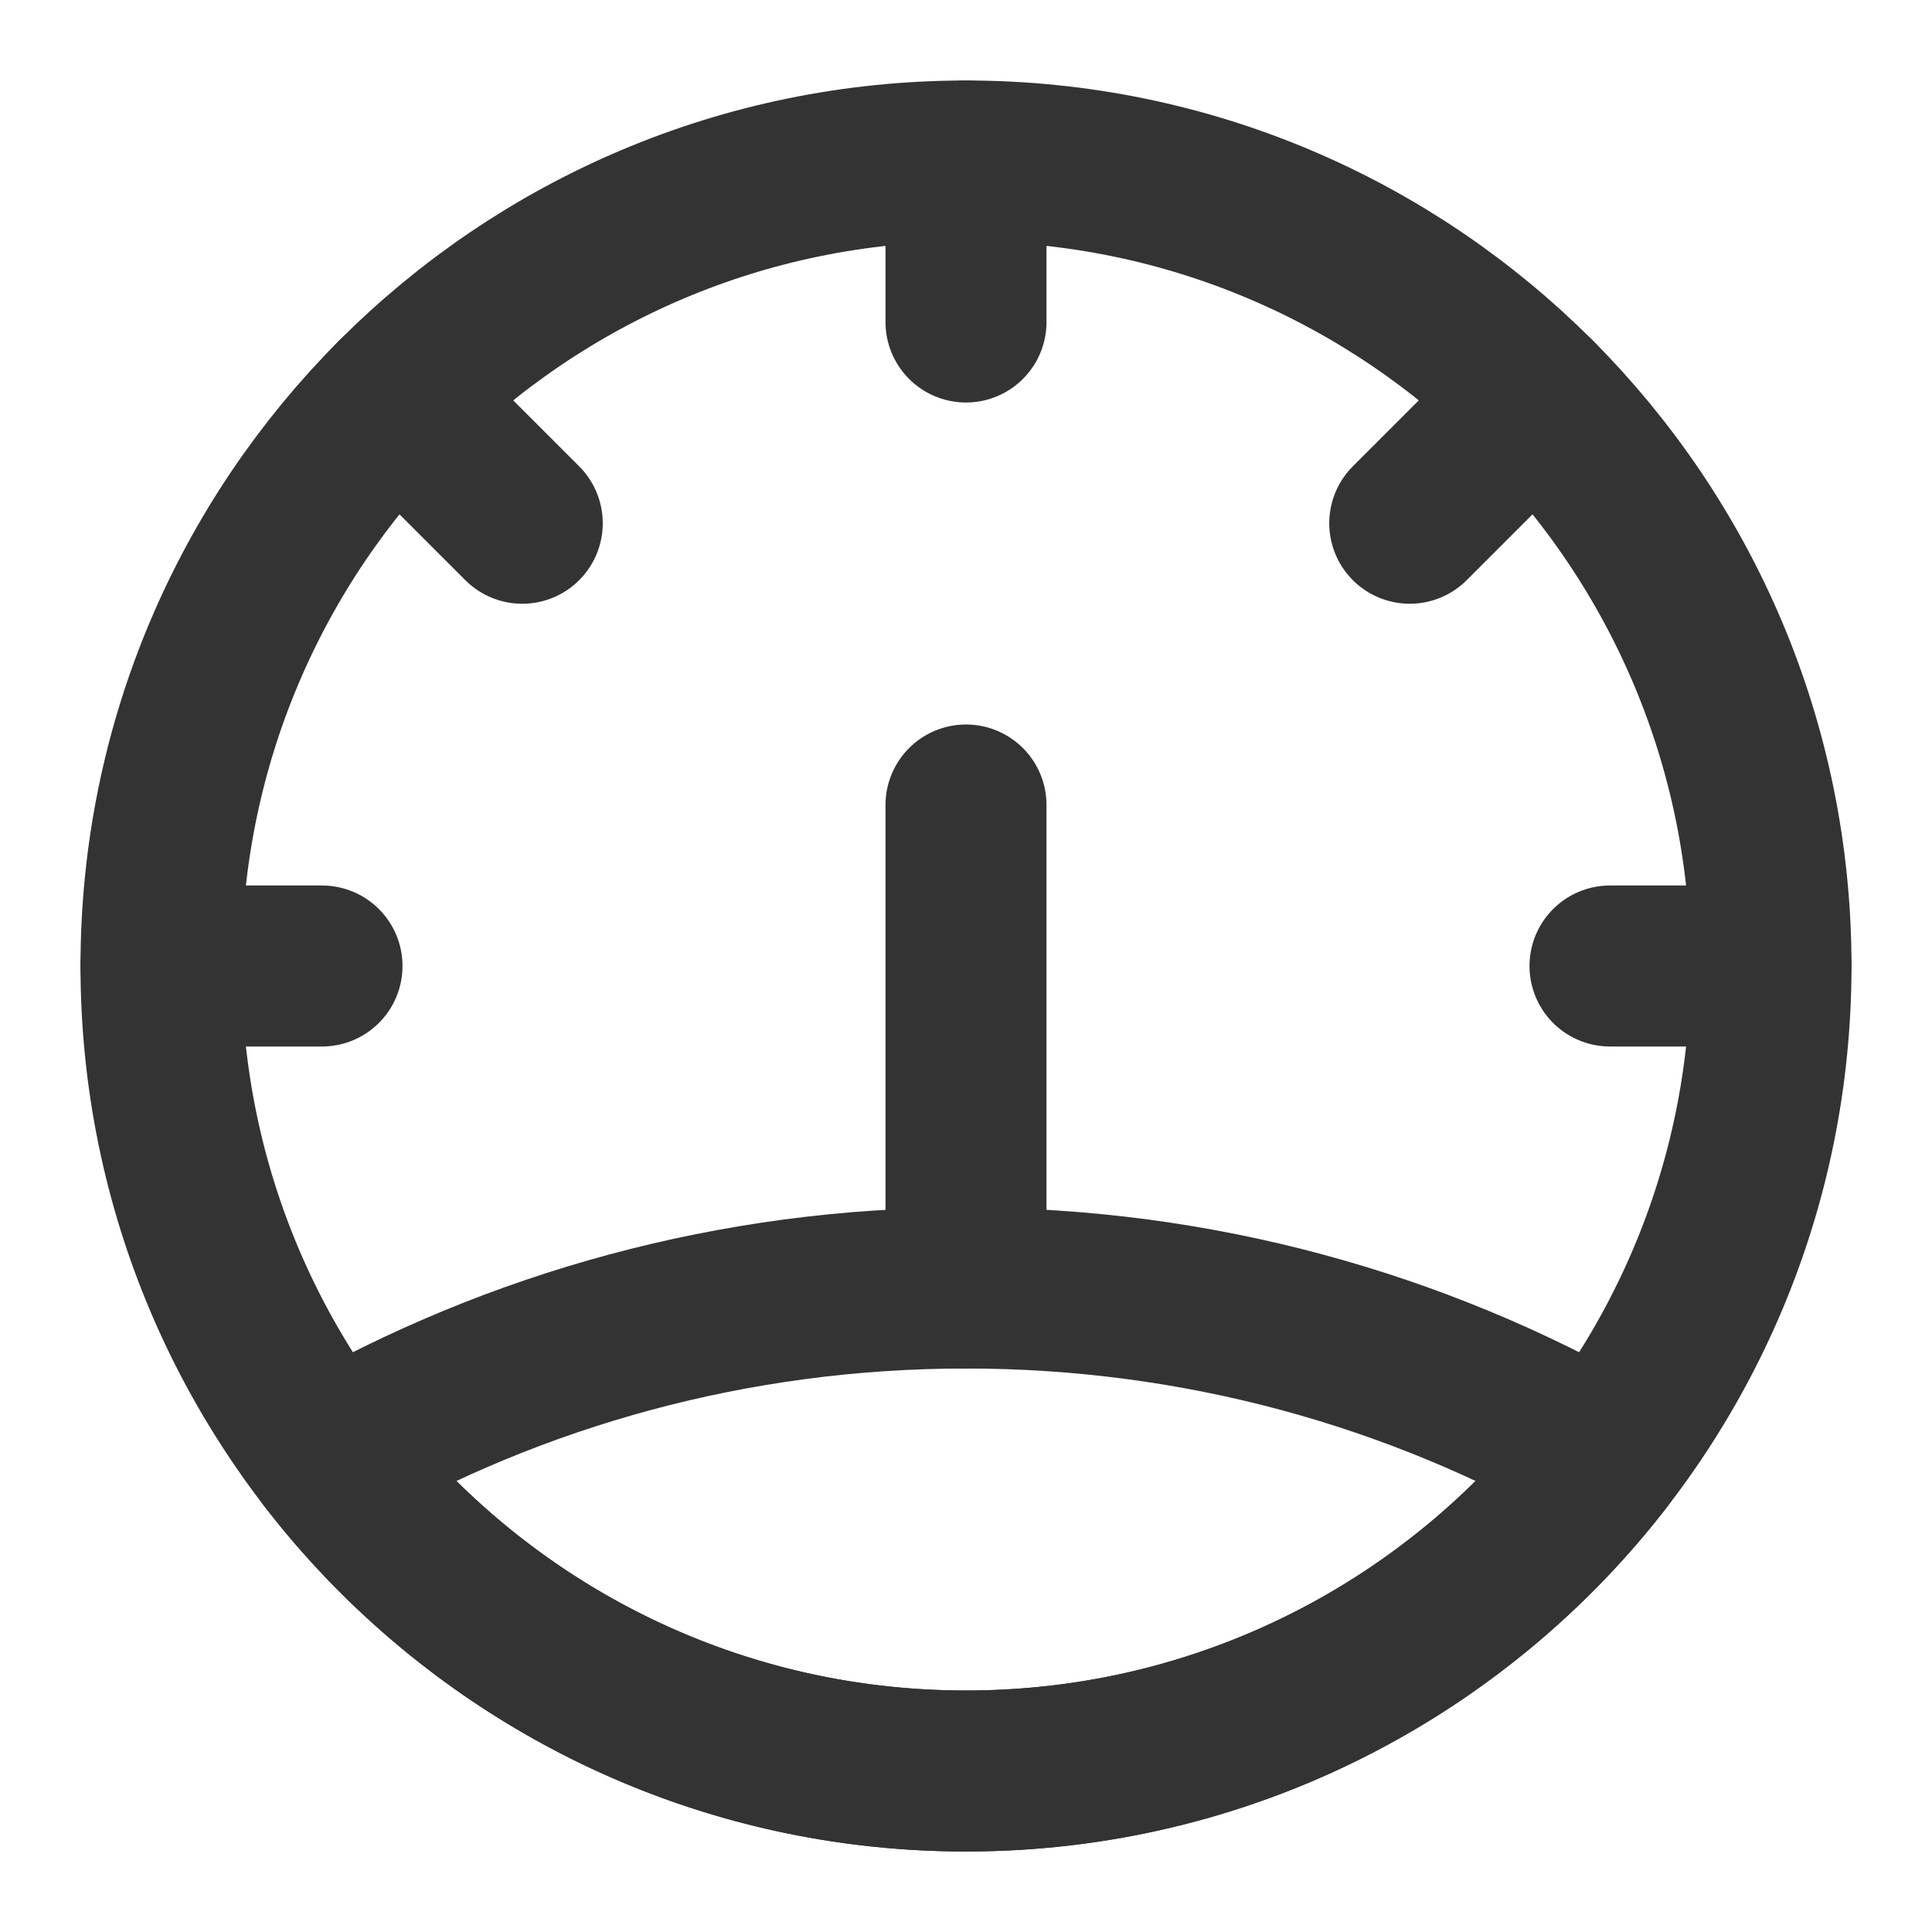
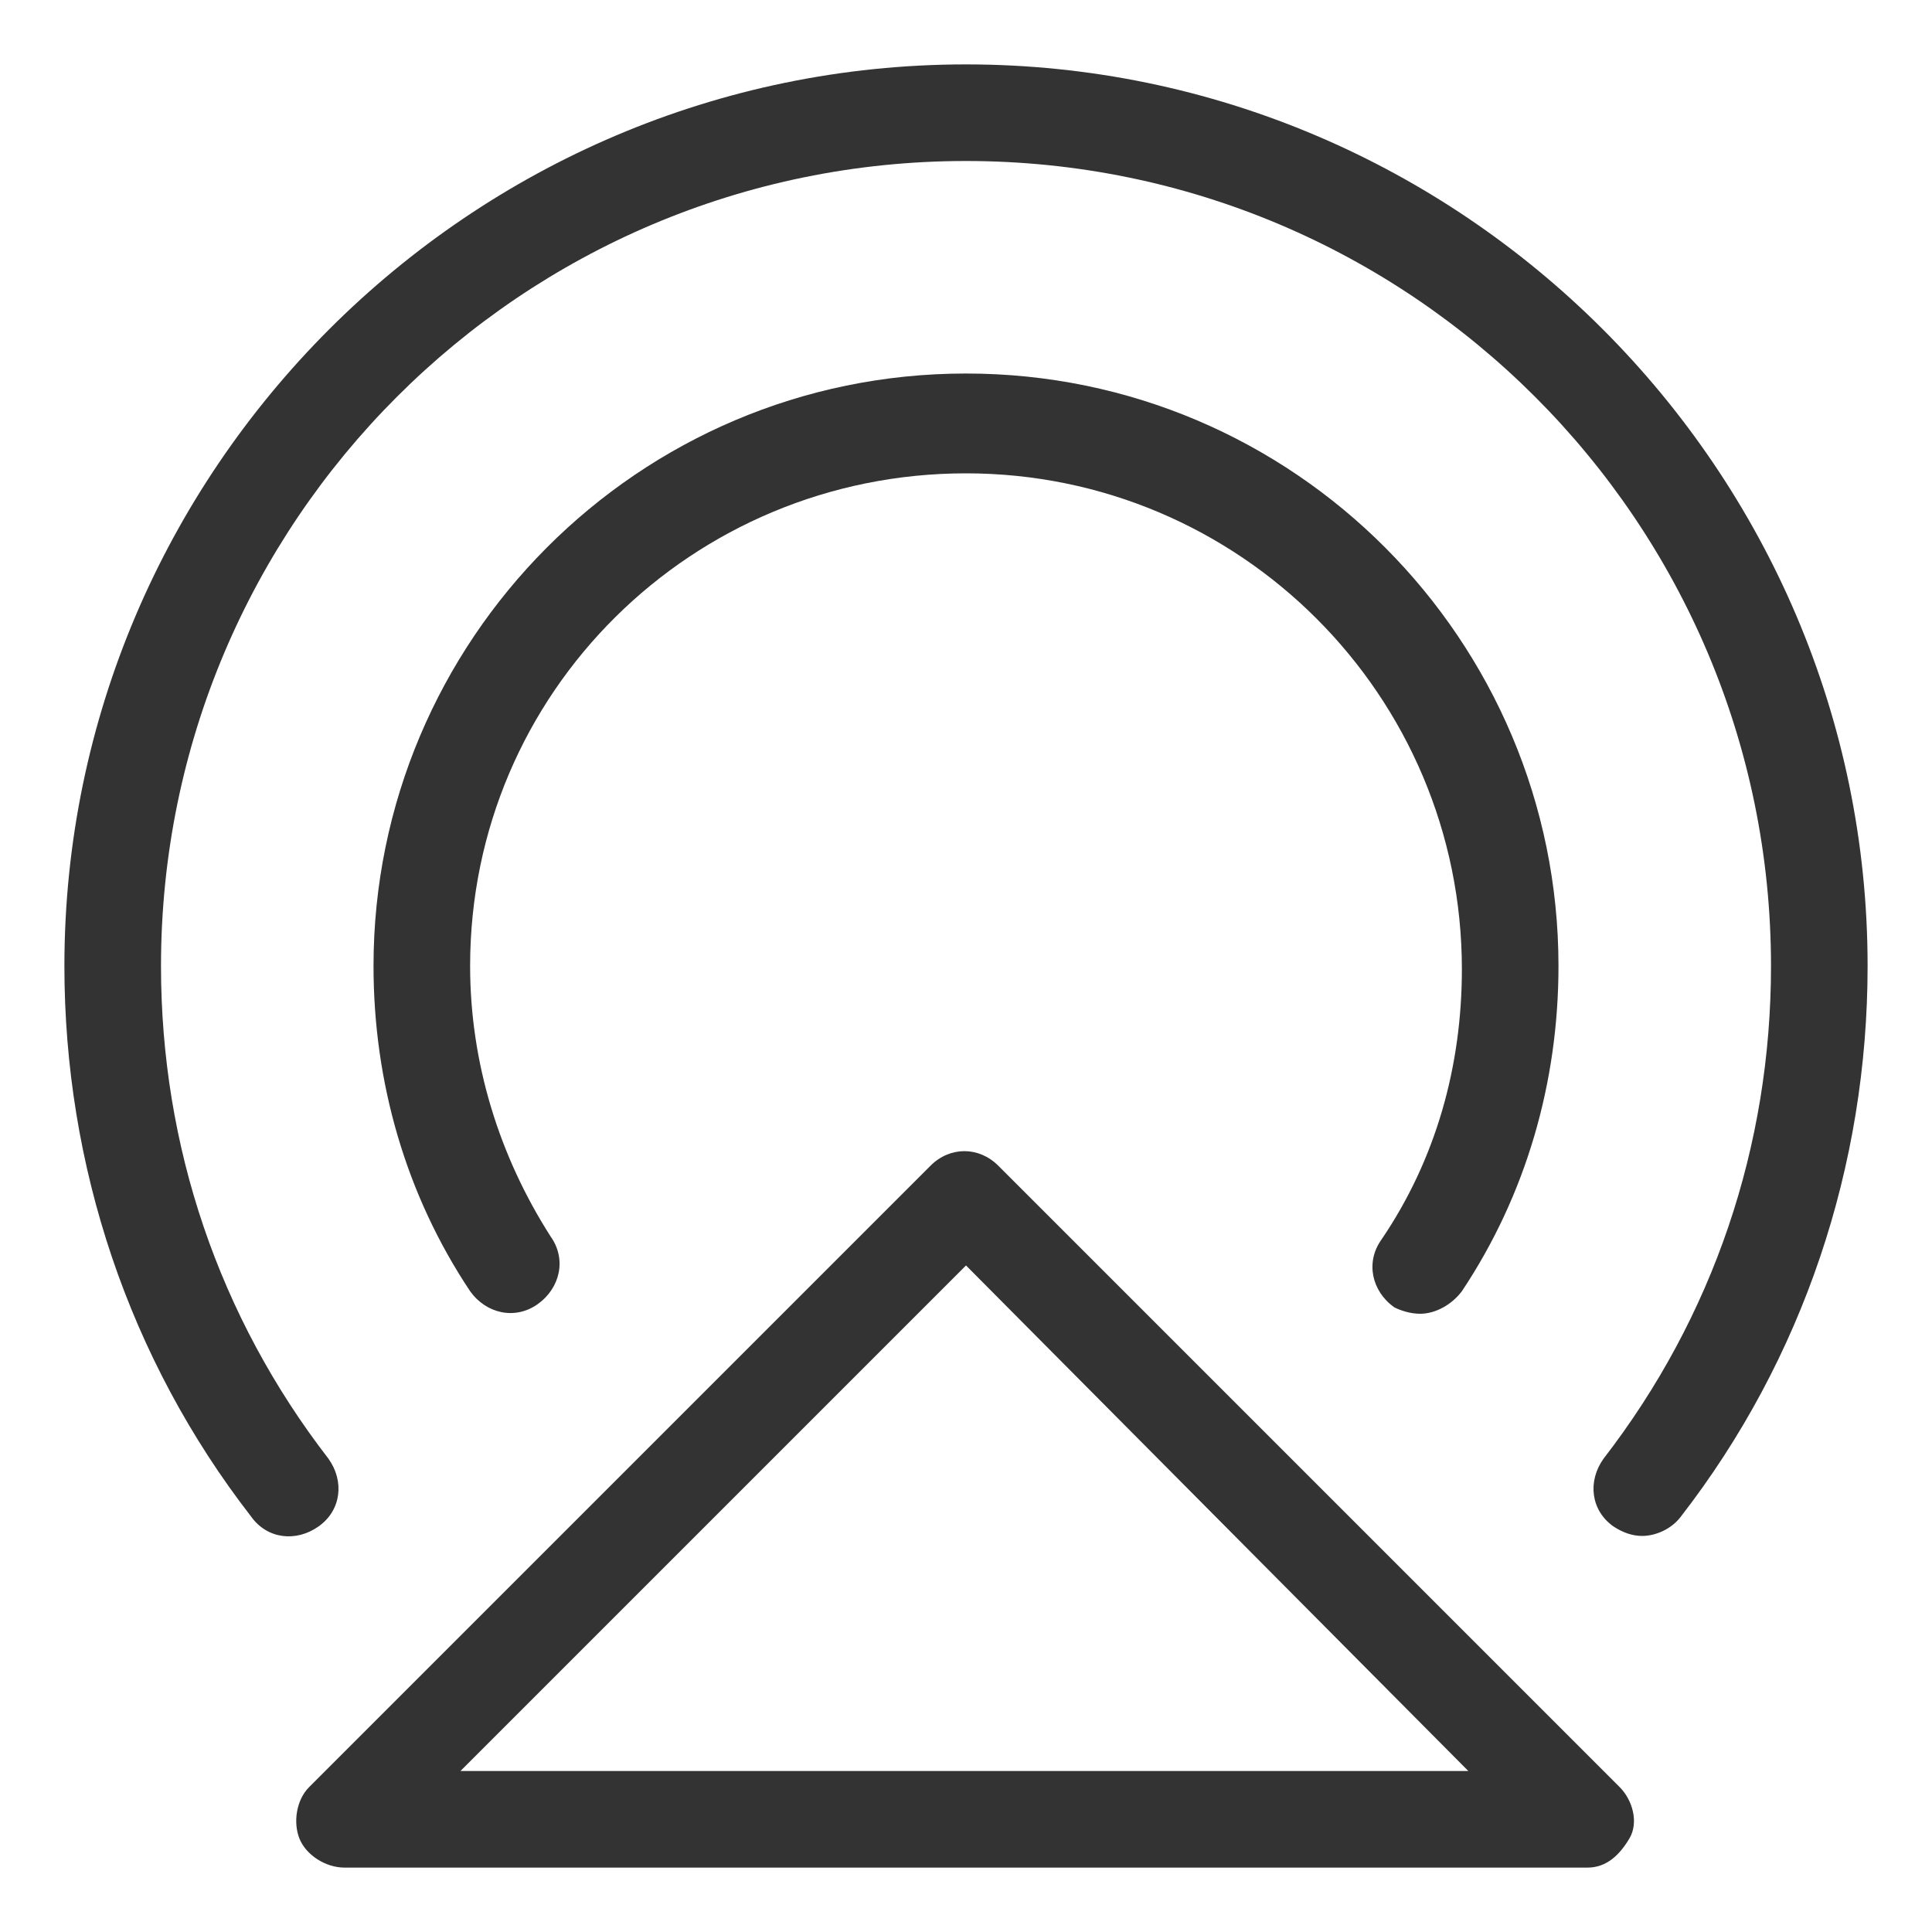
- <svg xmlns="http://www.w3.org/2000/svg" width="24" height="24" viewBox="0 0 48 48" fill="none">
-   <path d="M24 44C35.046 44 44 35.046 44 24C44 18.484 41.767 13.489 38.155 9.87C34.534 6.244 29.529 4 24 4C18.471 4 13.466 6.244 9.845 9.87C6.233 13.489 4 18.483 4 24C4 35.046 12.954 44 24 44Z" stroke="#333" stroke-width="4" stroke-linecap="round" stroke-linejoin="round" />
-   <path d="M4 24H8" stroke="#333" stroke-width="4" stroke-linecap="round" stroke-linejoin="round" />
-   <path d="M9.845 9.87L12.975 13" stroke="#333" stroke-width="4" stroke-linecap="round" stroke-linejoin="round" />
-   <path d="M24 4V8" stroke="#333" stroke-width="4" stroke-linecap="round" stroke-linejoin="round" />
-   <path d="M44 24H40" stroke="#333" stroke-width="4" stroke-linecap="round" stroke-linejoin="round" />
-   <path d="M38.155 9.87L35.025 13" stroke="#333" stroke-width="4" stroke-linecap="round" stroke-linejoin="round" />
-   <path d="M24 20V32" stroke="#333" stroke-width="4" stroke-linecap="round" stroke-linejoin="round" />
-   <path d="M39.852 36.196C36.195 40.942 30.455 44 24 44C17.545 44 11.805 40.942 8.148 36.196C12.821 33.526 18.232 32 24 32C29.768 32 35.179 33.526 39.852 36.196Z" stroke="#333" stroke-width="4" stroke-linecap="round" stroke-linejoin="round" />
+ <svg xmlns="http://www.w3.org/2000/svg" t="1747194387997" class="icon" viewBox="0 0 1024 1024" version="1.1" p-id="33768" width="200" height="200">
+   <path d="M870.4 814.08c-5.12 0-10.24-1.707-15.36-5.12-11.947-8.533-13.653-23.893-5.12-35.84C907.947 698.027 938.667 607.573 938.667 512 938.667 276.48 747.52 85.333 512 85.333S85.333 276.48 85.333 512c0 95.573 30.72 186.027 88.747 261.12 8.533 11.947 6.827 27.307-5.12 35.84s-27.307 6.827-35.84-5.12C68.267 720.213 34.133 617.813 34.133 512 34.133 249.173 249.173 34.133 512 34.133s477.867 215.04 477.867 477.867c0 105.813-34.133 208.213-98.987 291.84-5.12 6.827-13.653 10.24-20.48 10.24z" fill="#333333" p-id="33769" />
+   <path d="M752.64 696.32c-5.12 0-10.24-1.707-13.653-3.413-11.947-8.533-15.36-23.893-6.827-35.84 29.013-42.667 42.667-92.16 42.667-143.36 0-145.067-117.76-262.827-262.827-262.827S249.173 366.933 249.173 512c0 51.2 15.36 100.693 42.667 143.36 8.533 11.947 5.12 27.307-6.827 35.84s-27.307 5.12-35.84-6.827c-34.133-51.2-51.2-110.933-51.2-172.373 0-172.373 139.947-314.027 314.027-314.027S826.027 339.627 826.027 512c0 61.44-17.067 121.173-51.2 172.373-5.12 6.827-13.653 11.947-22.187 11.947z" fill="#333333" p-id="33770" />
+   <path d="M841.387 989.867H182.613c-10.24 0-20.48-6.827-23.893-15.36s-1.707-20.48 5.12-27.307l329.387-329.387c10.24-10.24 25.6-10.24 35.84 0l329.387 329.387c6.827 6.827 10.24 18.773 5.12 27.307s-11.947 15.36-22.187 15.36z m-597.333-51.2h534.187L512 670.72 244.053 938.667z" fill="#333333" p-id="33771" />
</svg>
